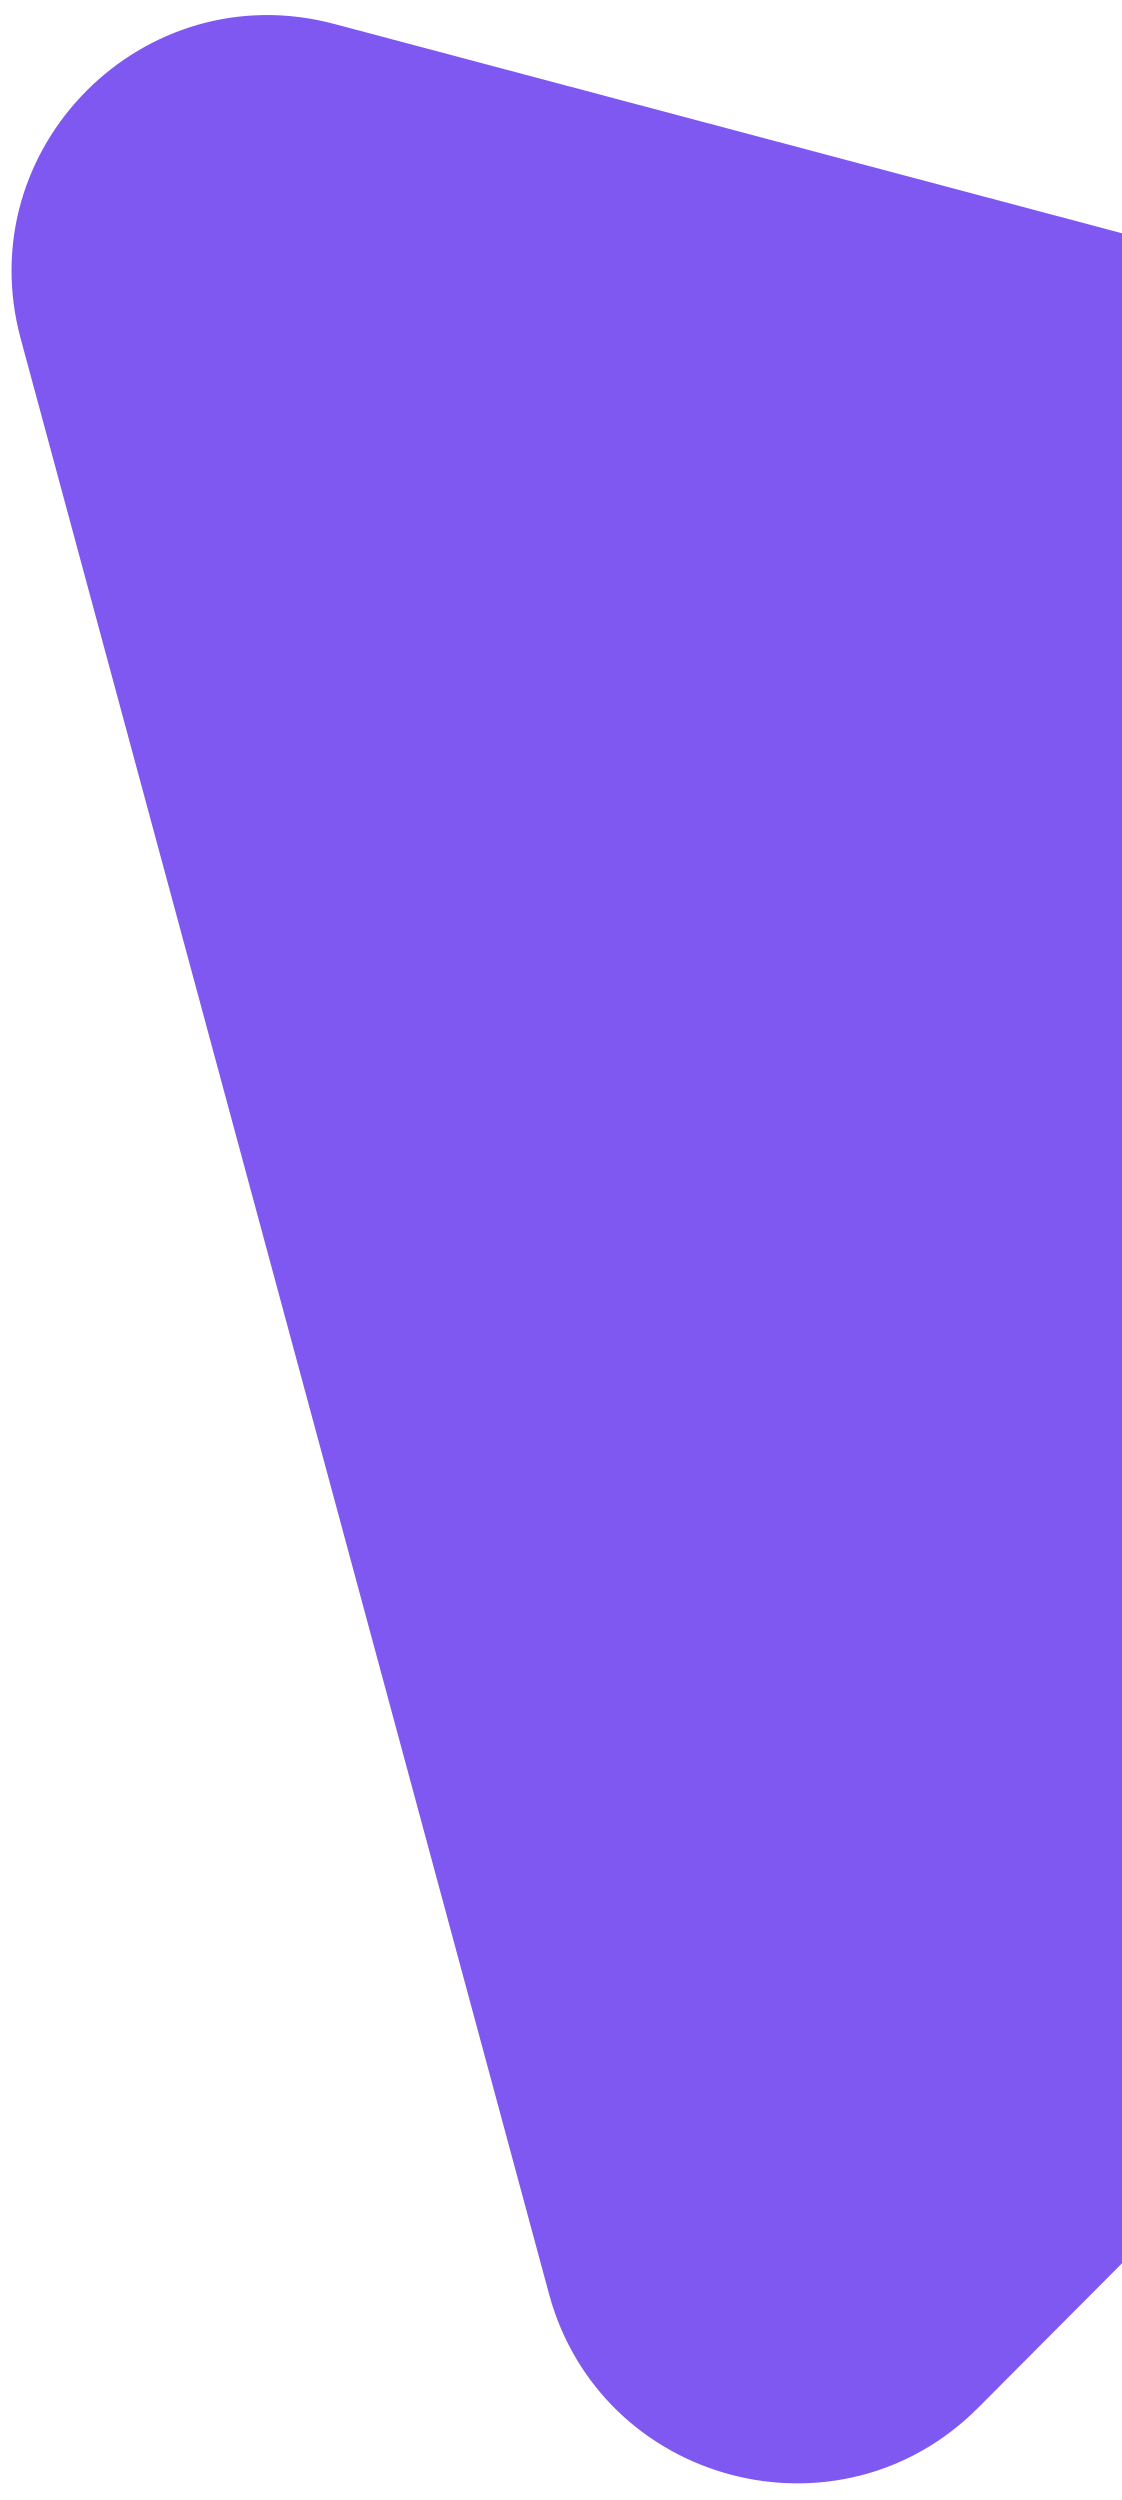
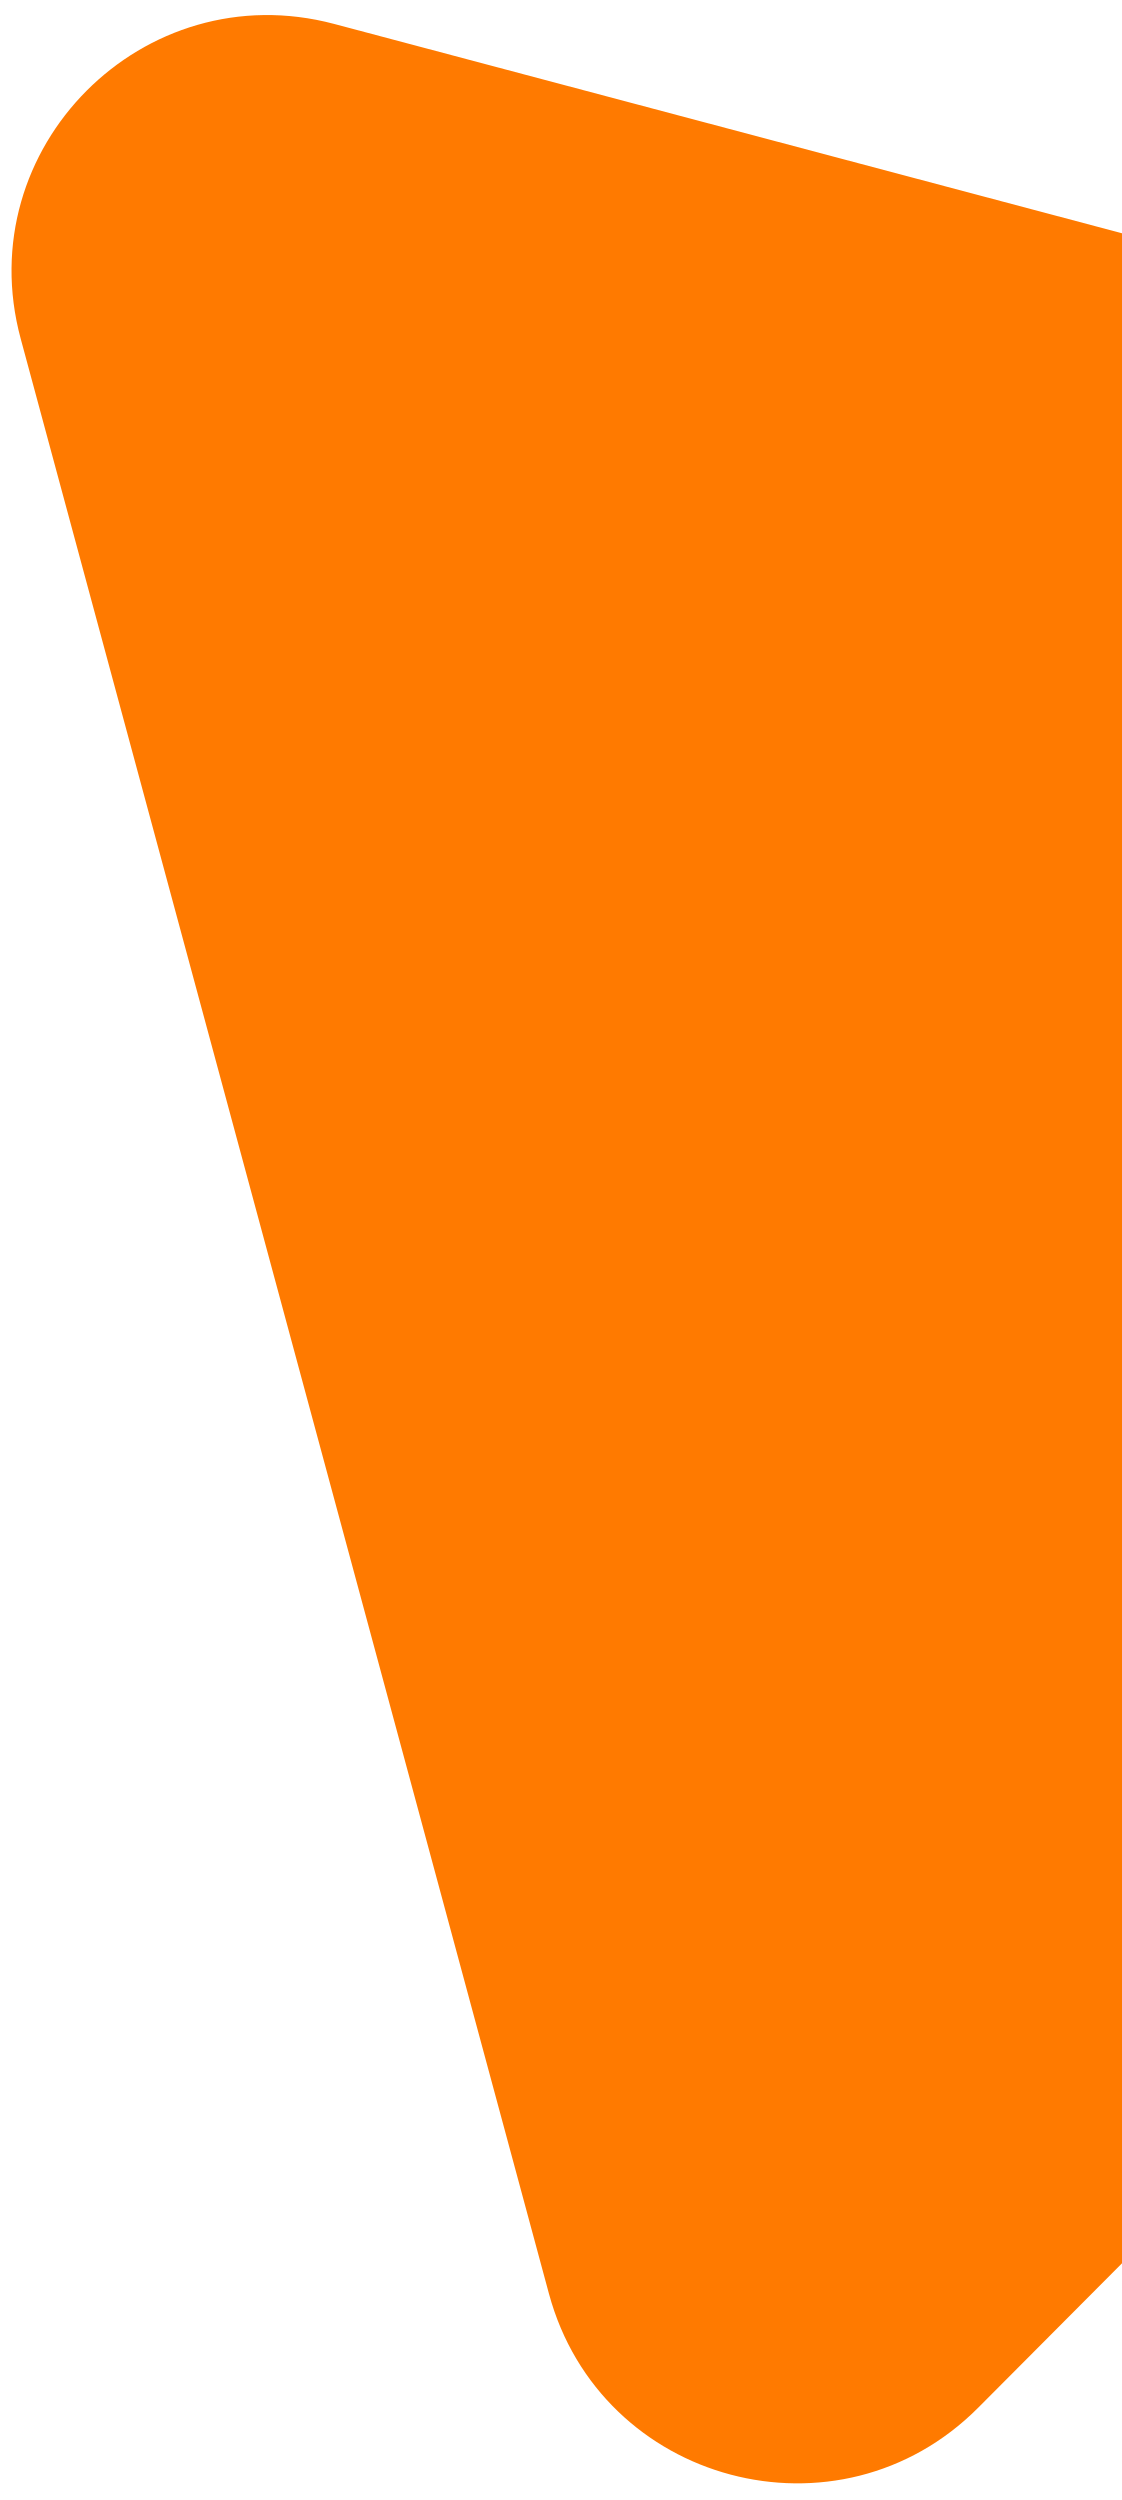
<svg xmlns="http://www.w3.org/2000/svg" width="35" height="78" viewBox="0 0 35 78" fill="none">
-   <path d="M0.645 10.565C-0.961 4.62 4.471 -0.835 10.423 0.746L71.489 16.972C77.441 18.553 79.449 25.985 75.104 30.348L30.519 75.121C26.173 79.485 18.734 77.508 17.127 71.563L0.645 10.565Z" fill="#7F57F1" />
+   <path d="M0.645 10.565C-0.961 4.62 4.471 -0.835 10.423 0.746L71.489 16.972C77.441 18.553 79.449 25.985 75.104 30.348L30.519 75.121C26.173 79.485 18.734 77.508 17.127 71.563L0.645 10.565Z" fill="#FF7A00" />
</svg>
